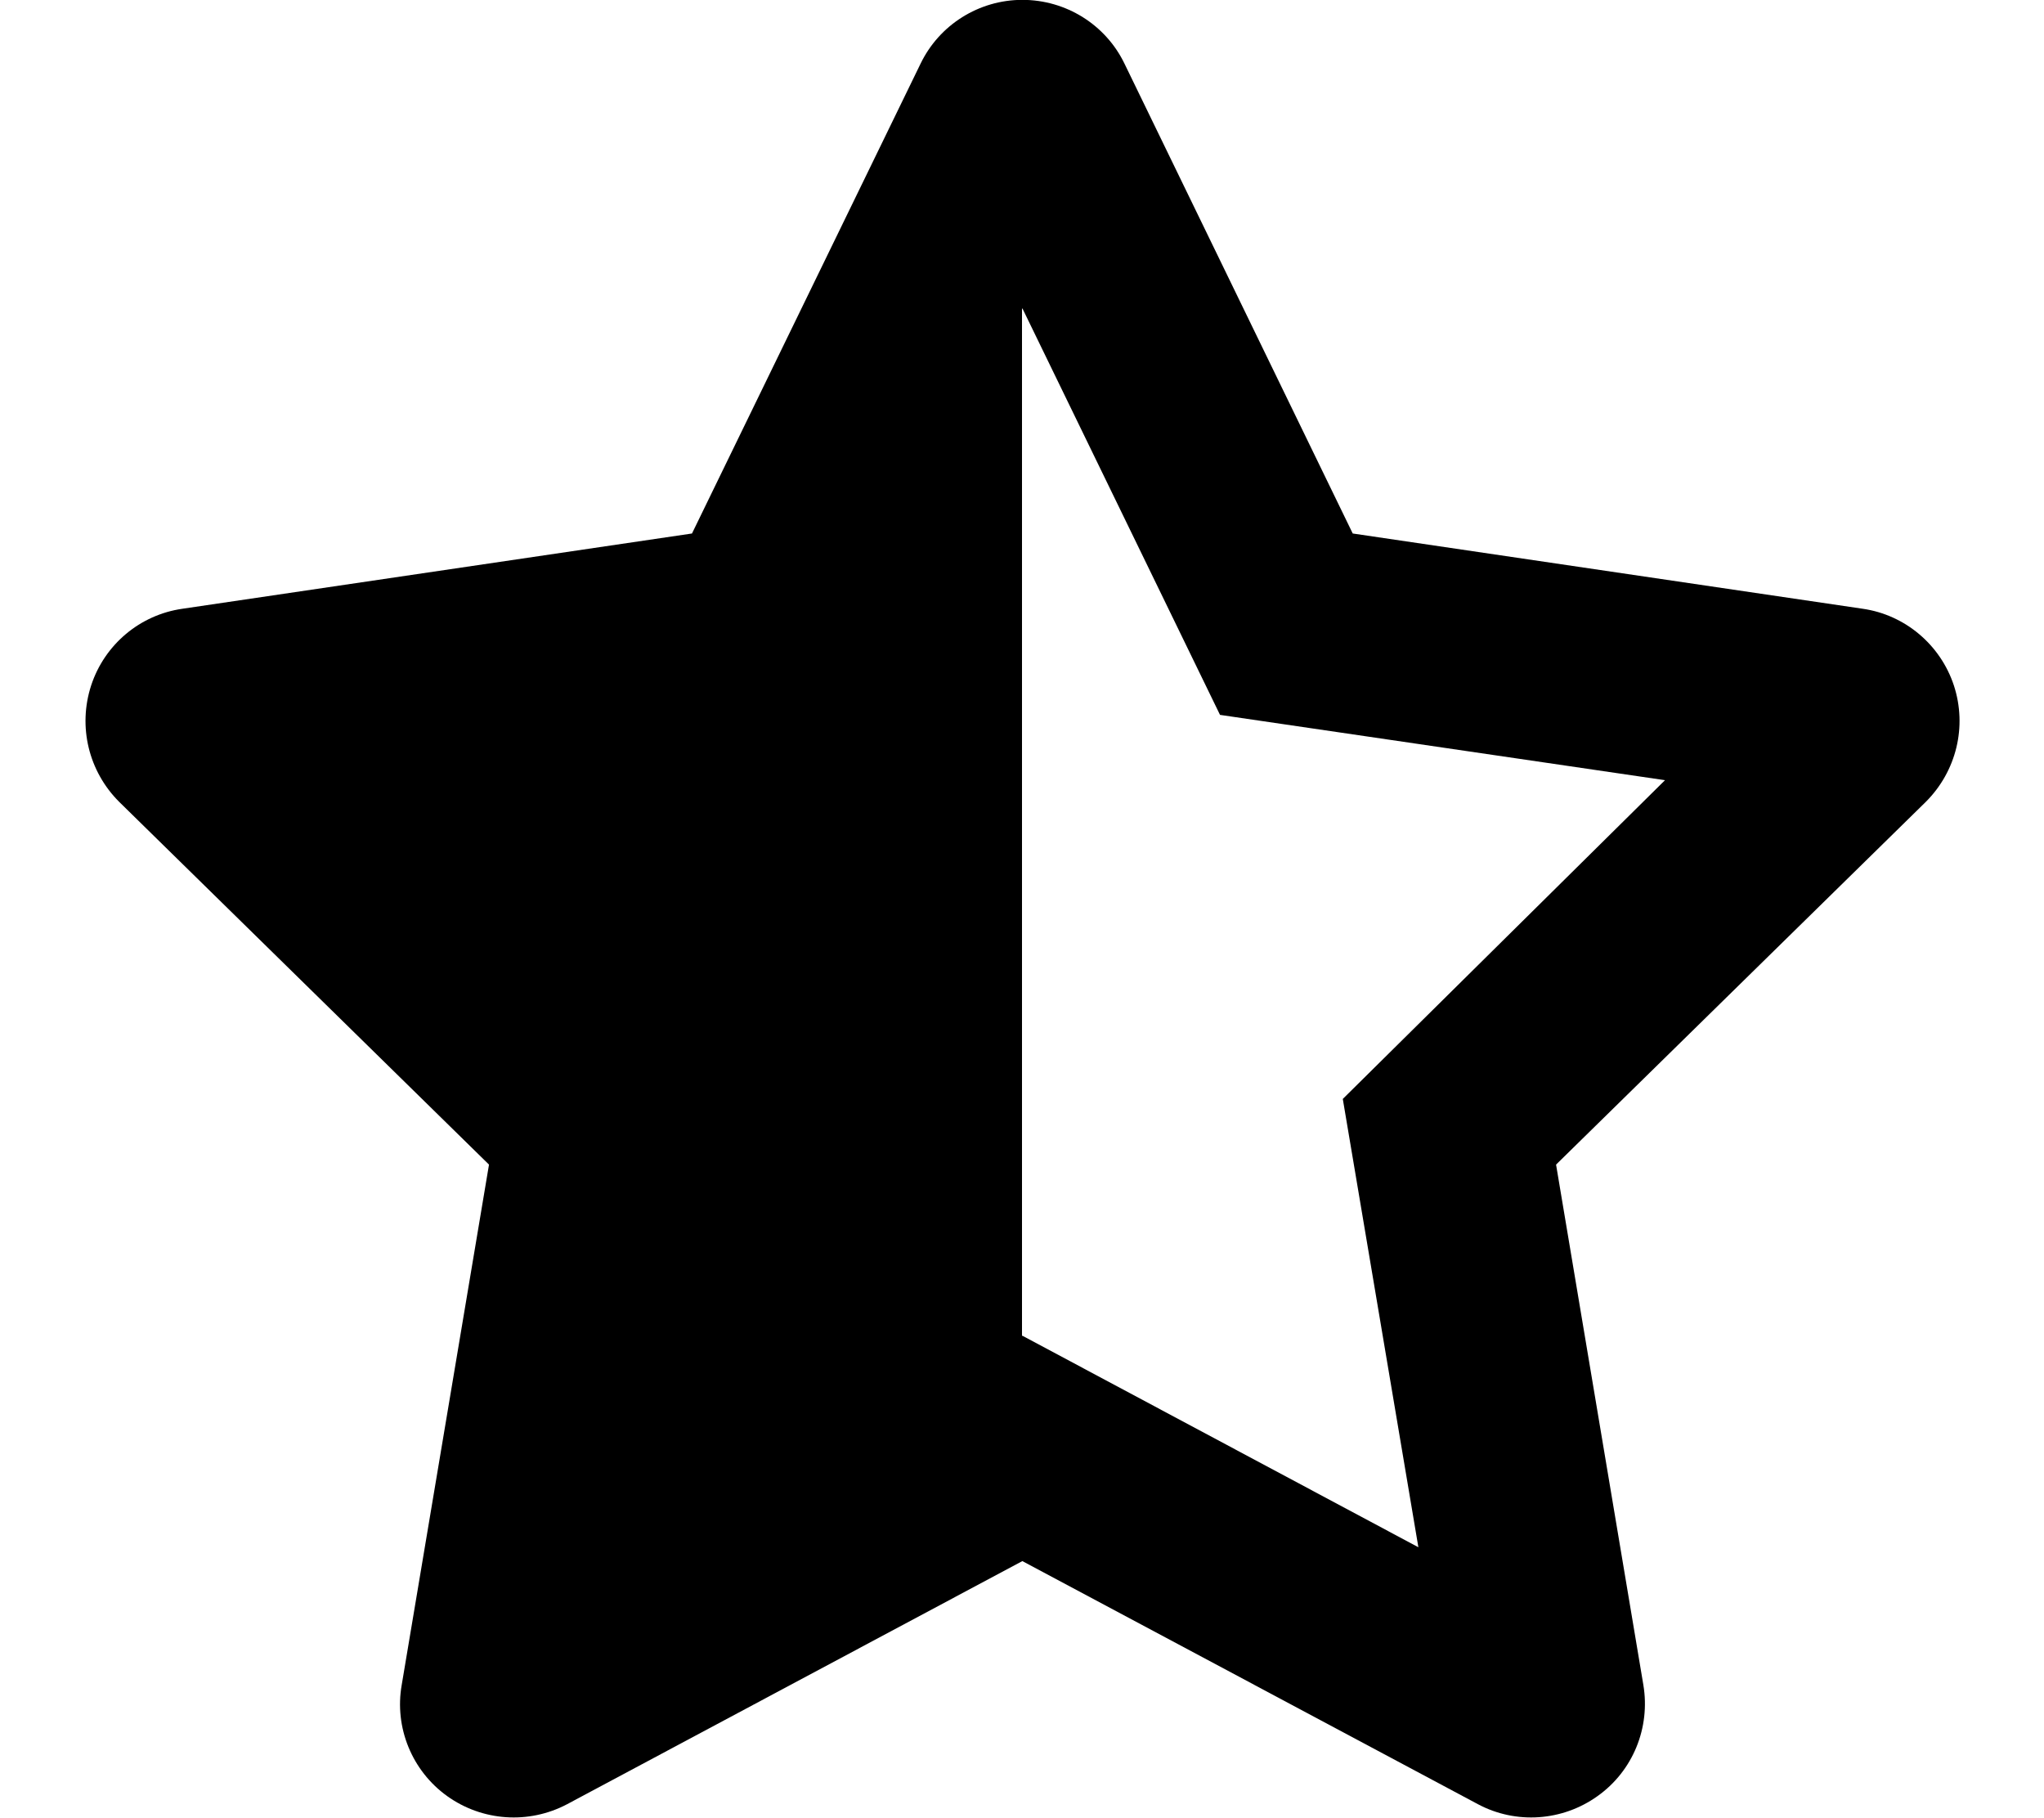
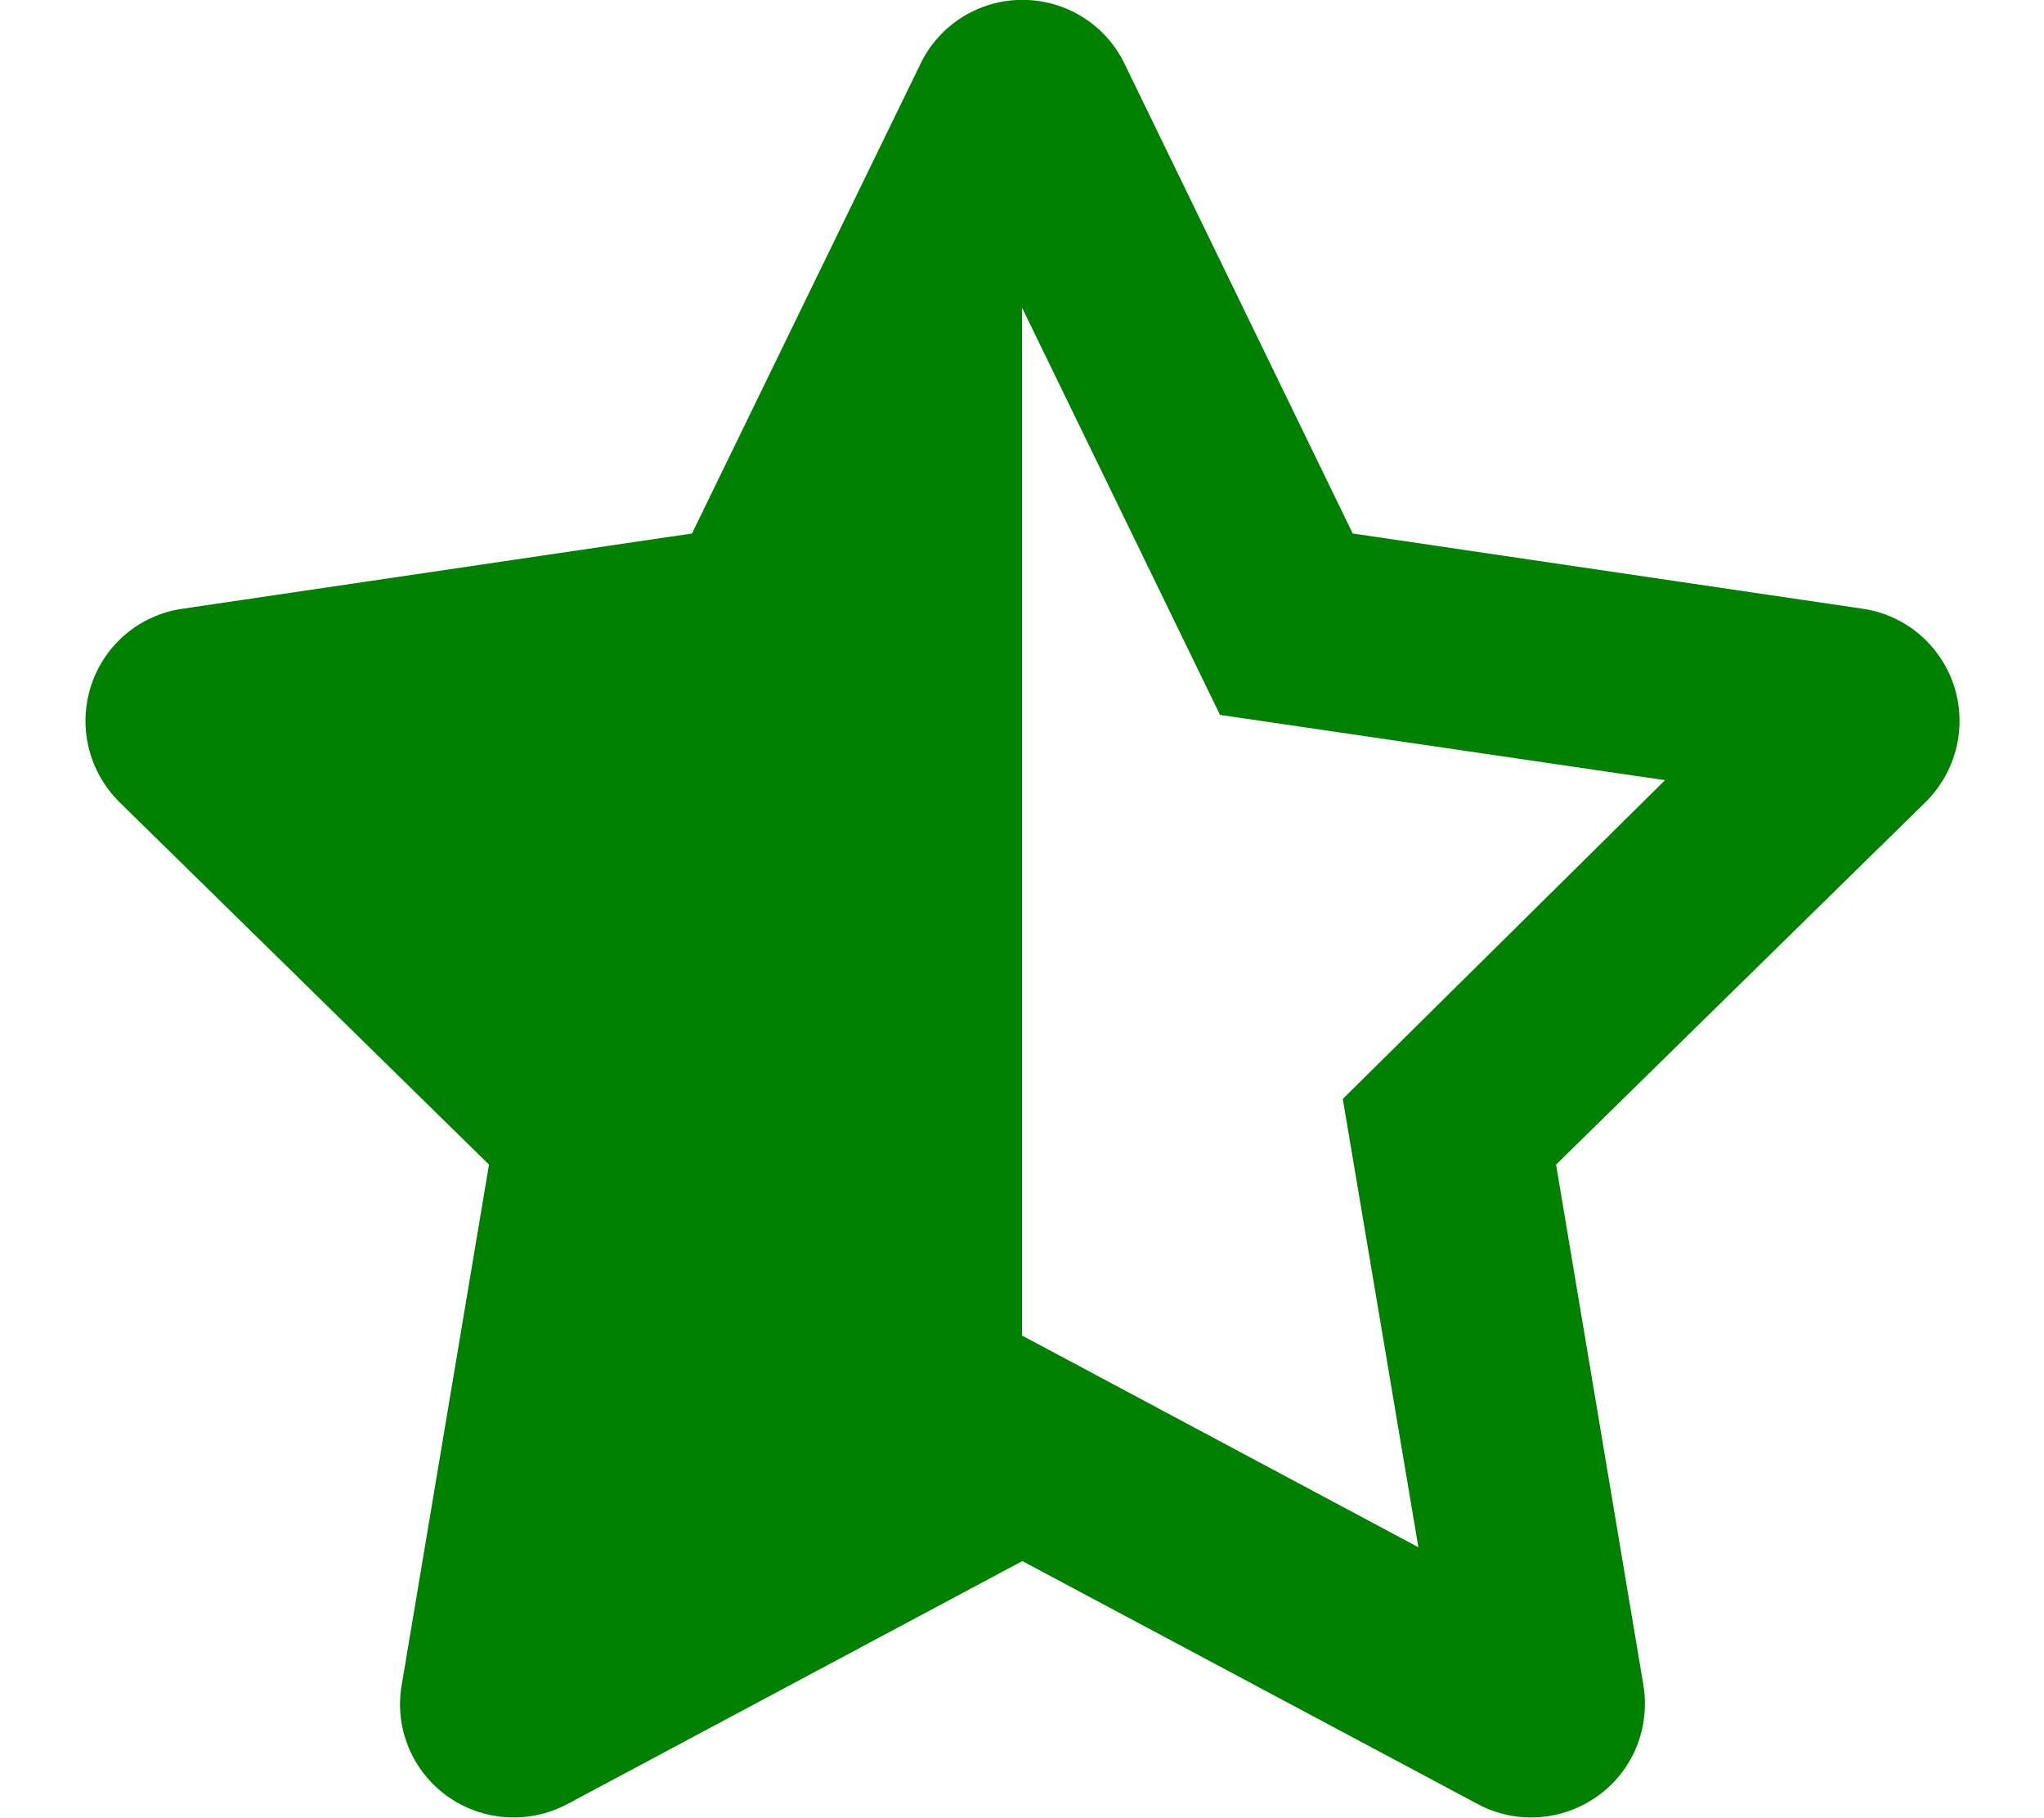
<svg xmlns="http://www.w3.org/2000/svg" class="svg-inline--fa fa-star-half-stroke" aria-hidden="true" focusable="false" data-prefix="fas" data-icon="star-half-stroke" role="img" viewBox="0 0 576 512" data-fa-i2svg="">
-   <path fill="currentColor" d="M463.1 474.7C465.1 486.7 460.2 498.9 450.2 506C440.3 513.1 427.2 514 416.5 508.3L288.1 439.8L159.8 508.3C149 514 135.9 513.1 126 506C116.1 498.9 111.1 486.7 113.2 474.7L137.8 328.1L33.58 225.9C24.97 217.3 21.91 204.7 25.69 193.1C29.46 181.6 39.43 173.2 51.42 171.5L195 150.3L259.4 17.97C264.7 6.954 275.9-.039 288.1-.039C300.4-.039 311.6 6.954 316.9 17.97L381.2 150.3L524.9 171.5C536.8 173.2 546.8 181.6 550.6 193.1C554.4 204.7 551.3 217.3 542.7 225.9L438.5 328.1L463.1 474.7zM288 376.4L288.1 376.3L399.7 435.9L378.4 309.6L469.2 219.8L343.8 201.4L288.1 86.85L288 87.14V376.4z" />
+   <path fill="green" d="M463.1 474.7C465.1 486.7 460.2 498.9 450.2 506C440.3 513.1 427.2 514 416.5 508.3L288.1 439.8L159.8 508.3C149 514 135.9 513.1 126 506C116.1 498.9 111.1 486.7 113.2 474.7L137.8 328.1L33.58 225.9C24.97 217.3 21.91 204.7 25.69 193.1C29.46 181.6 39.43 173.2 51.42 171.5L195 150.3L259.4 17.97C264.7 6.954 275.9-.039 288.1-.039C300.4-.039 311.6 6.954 316.9 17.97L381.2 150.3L524.9 171.5C536.8 173.2 546.8 181.6 550.6 193.1C554.4 204.7 551.3 217.3 542.7 225.9L438.5 328.1L463.1 474.7zM288 376.4L288.1 376.3L399.7 435.9L378.4 309.6L469.2 219.8L343.8 201.4L288.1 86.85L288 87.14V376.4z" />
</svg>
